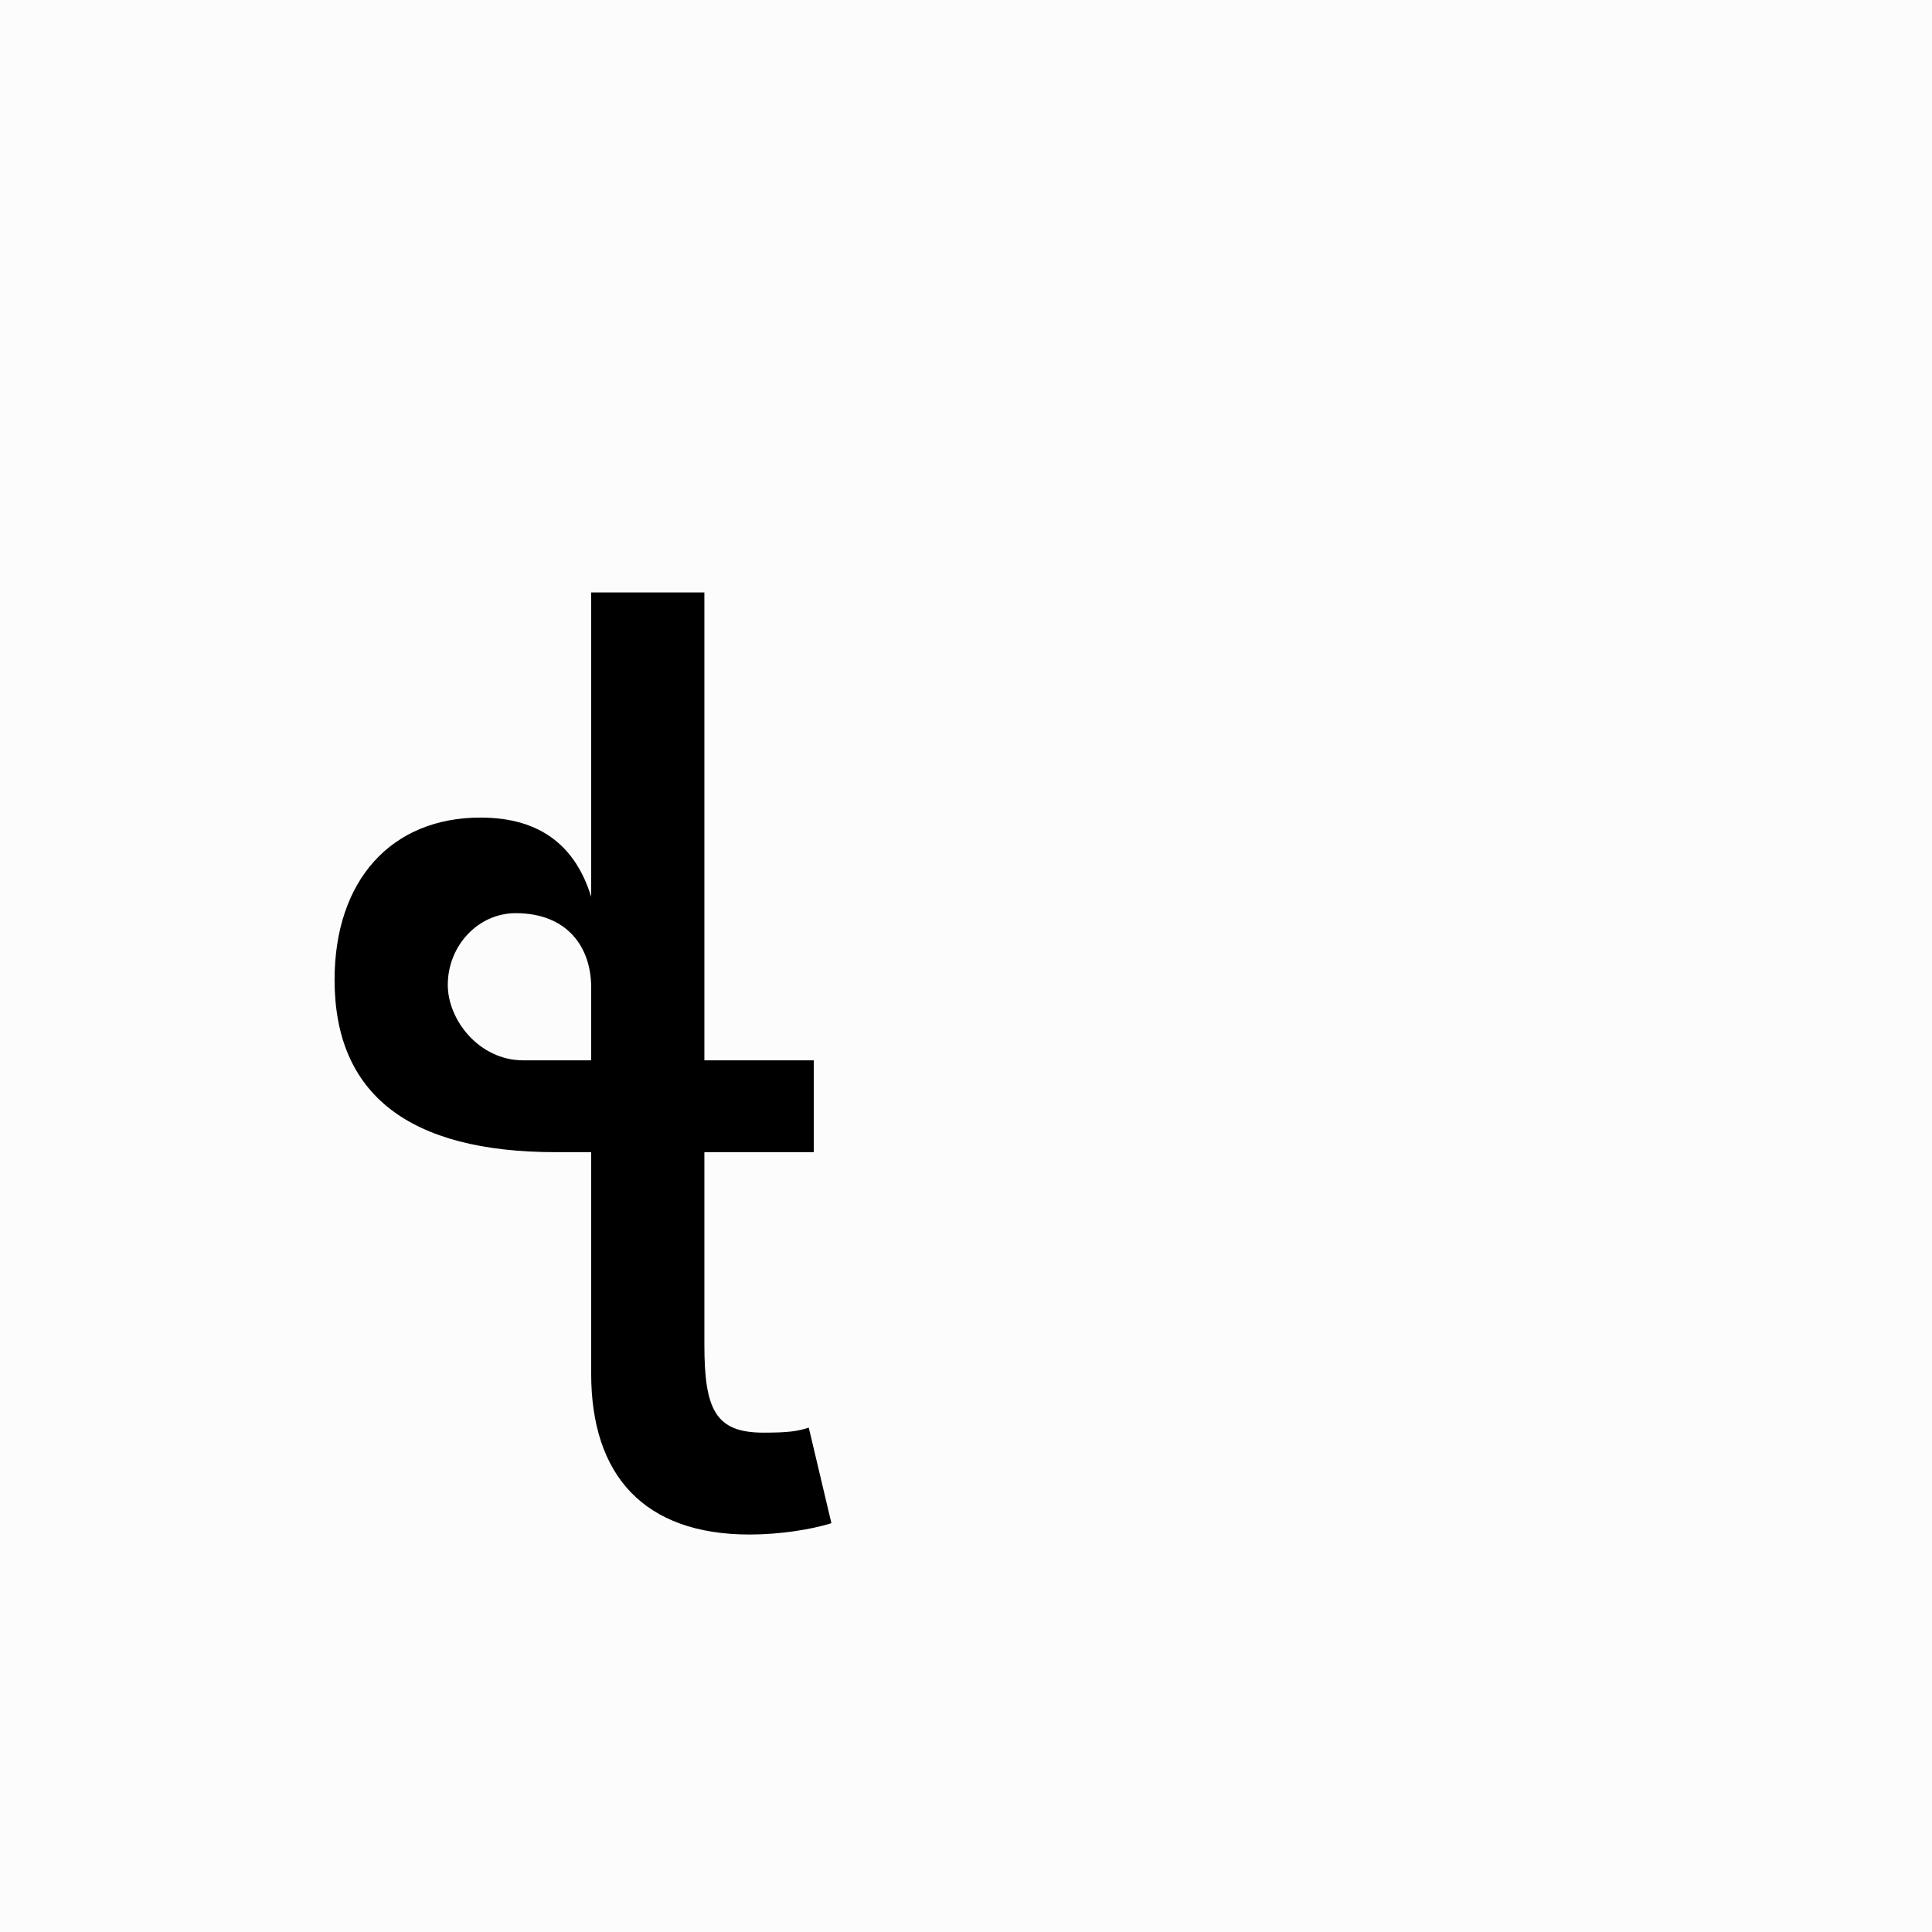
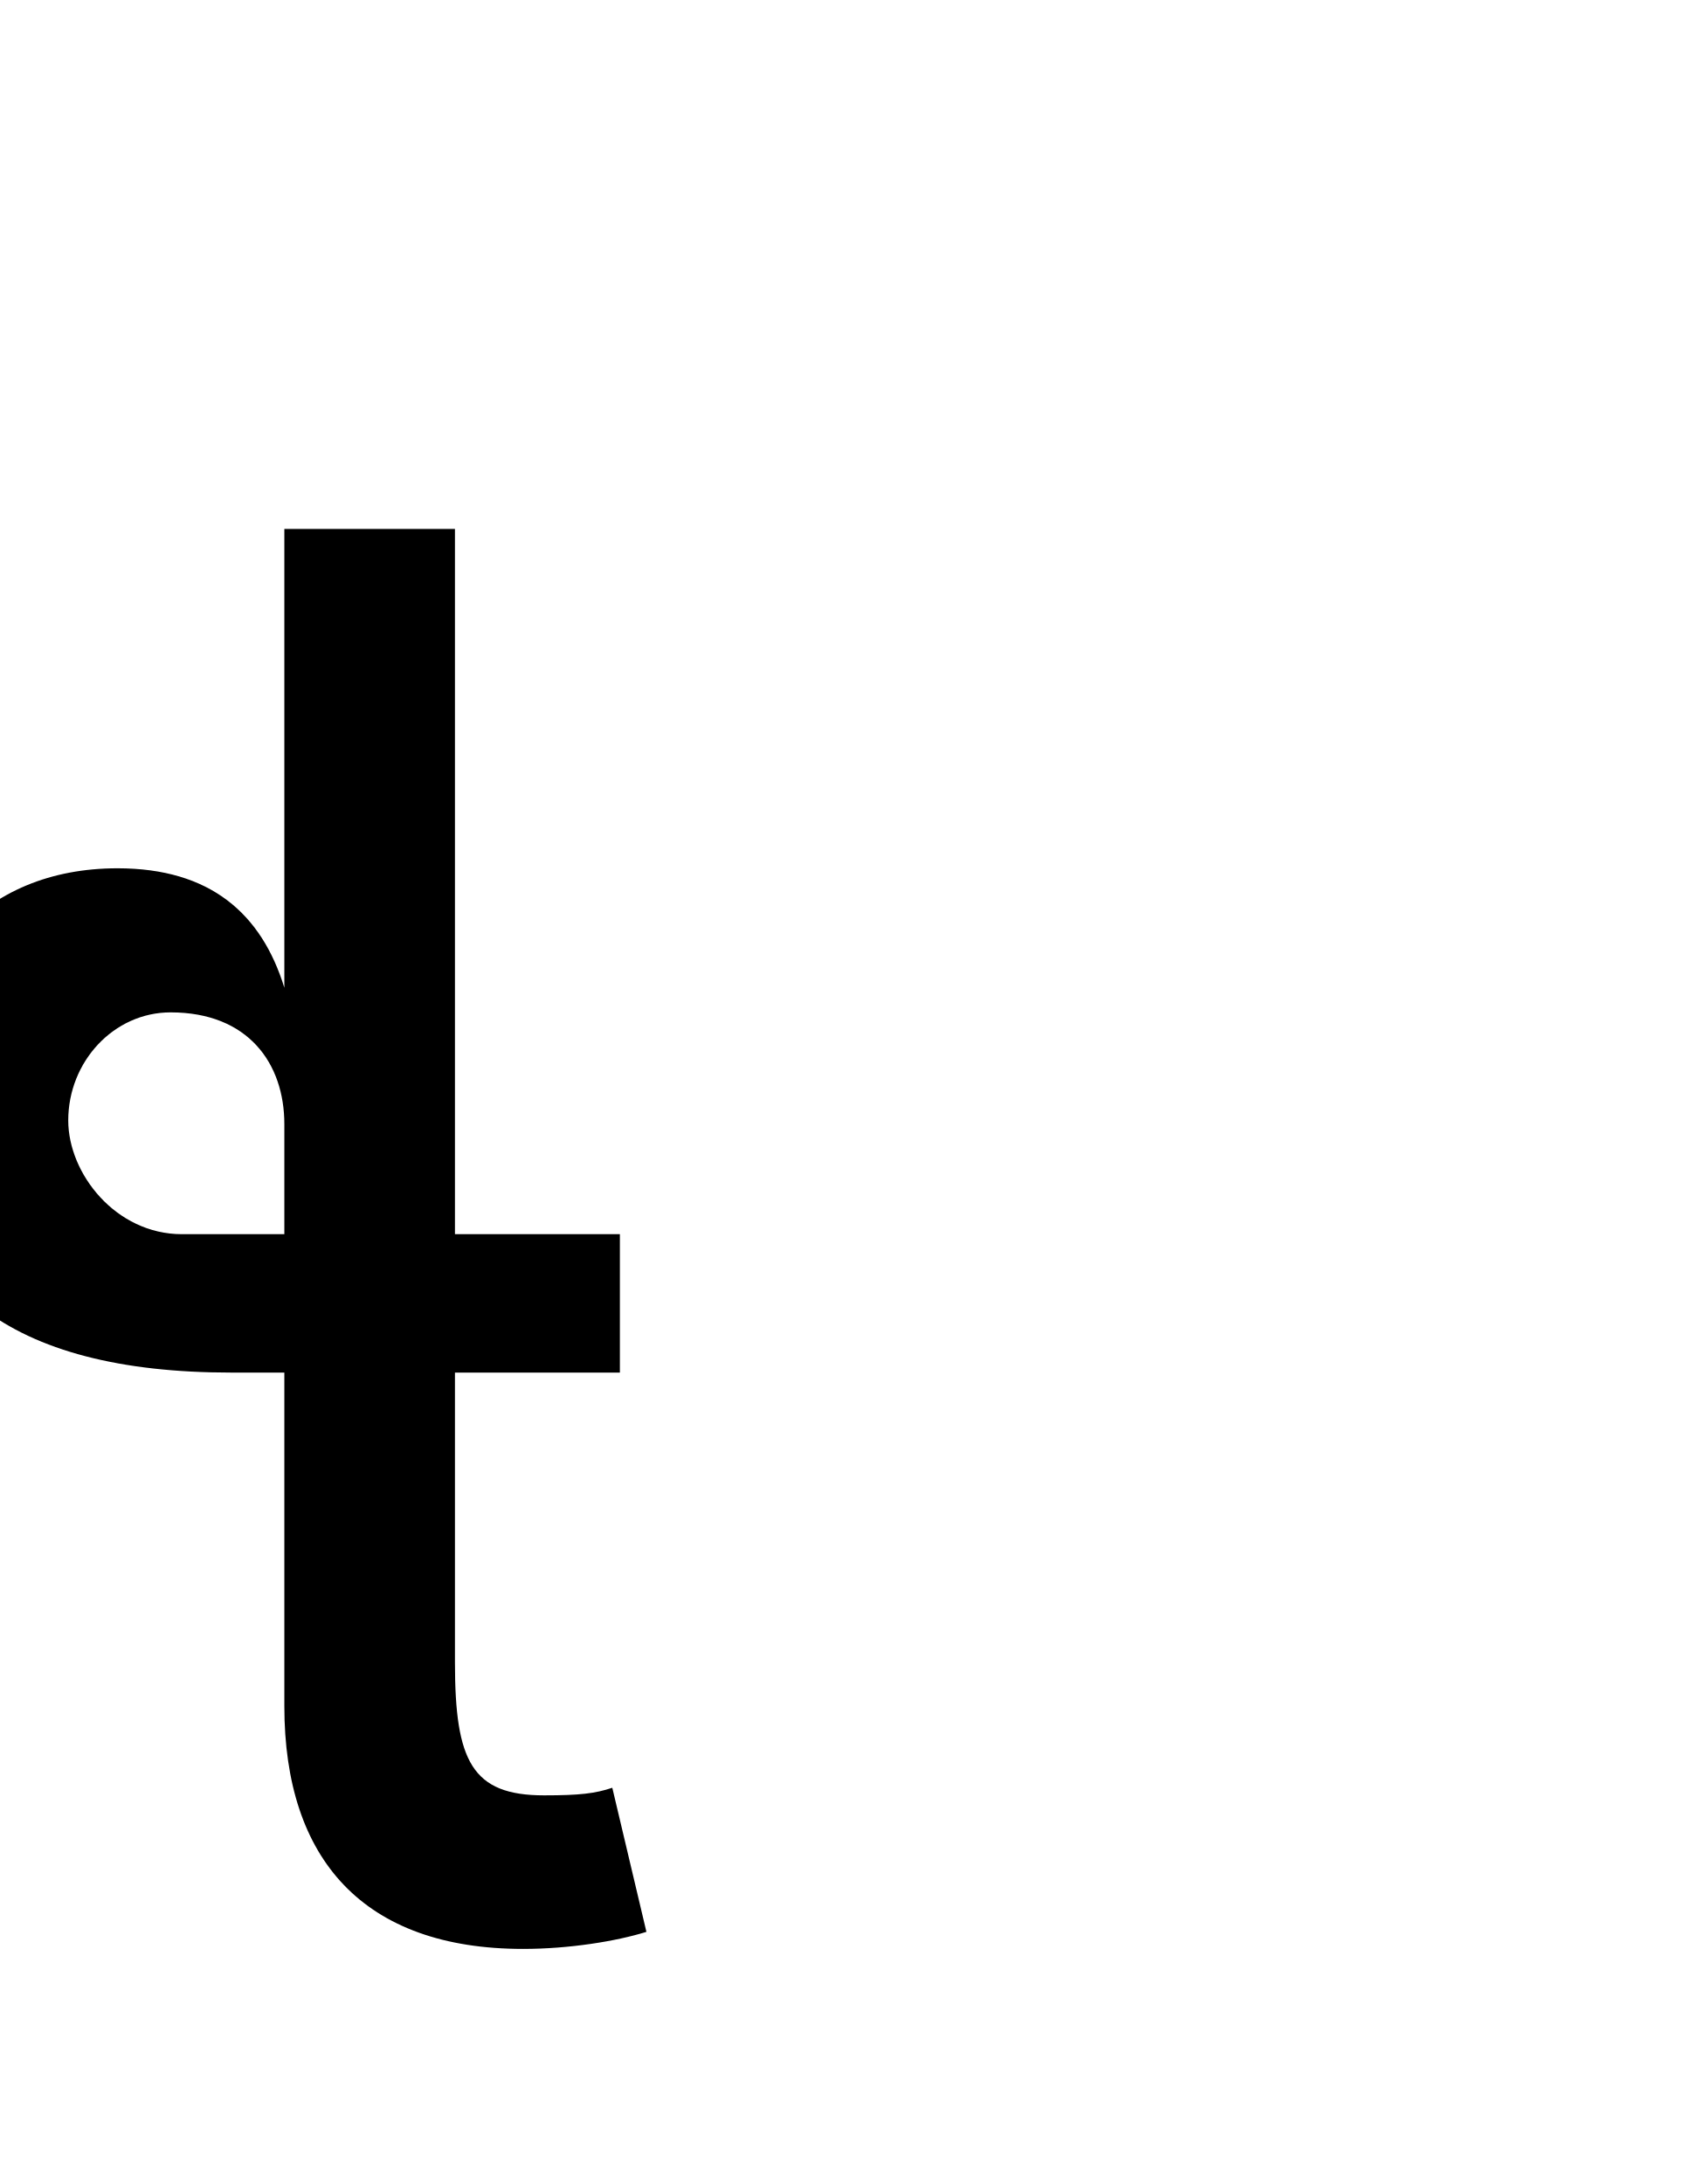
- <svg xmlns="http://www.w3.org/2000/svg" width="24" height="24" viewBox="0 0 24 24">
-   <g fill="none" fill-rule="evenodd">
-     <path fill="#FCFCFC" d="M-1247-780h2499V650h-2499z" />
-     <text fill="#000" font-family="simple-line-icons" font-size="16">
-       <tspan x="4" y="19"></tspan>
-     </text>
-   </g>
+ <svg xmlns="http://www.w3.org/2000/svg" width="14" height="18" viewBox="0 0 14 18">
+   <text fill="#000" fill-rule="evenodd" font-family="simple-line-icons" font-size="16" transform="translate(-5 -3)">
+     <tspan x="4" y="19"></tspan>
+   </text>
</svg>
